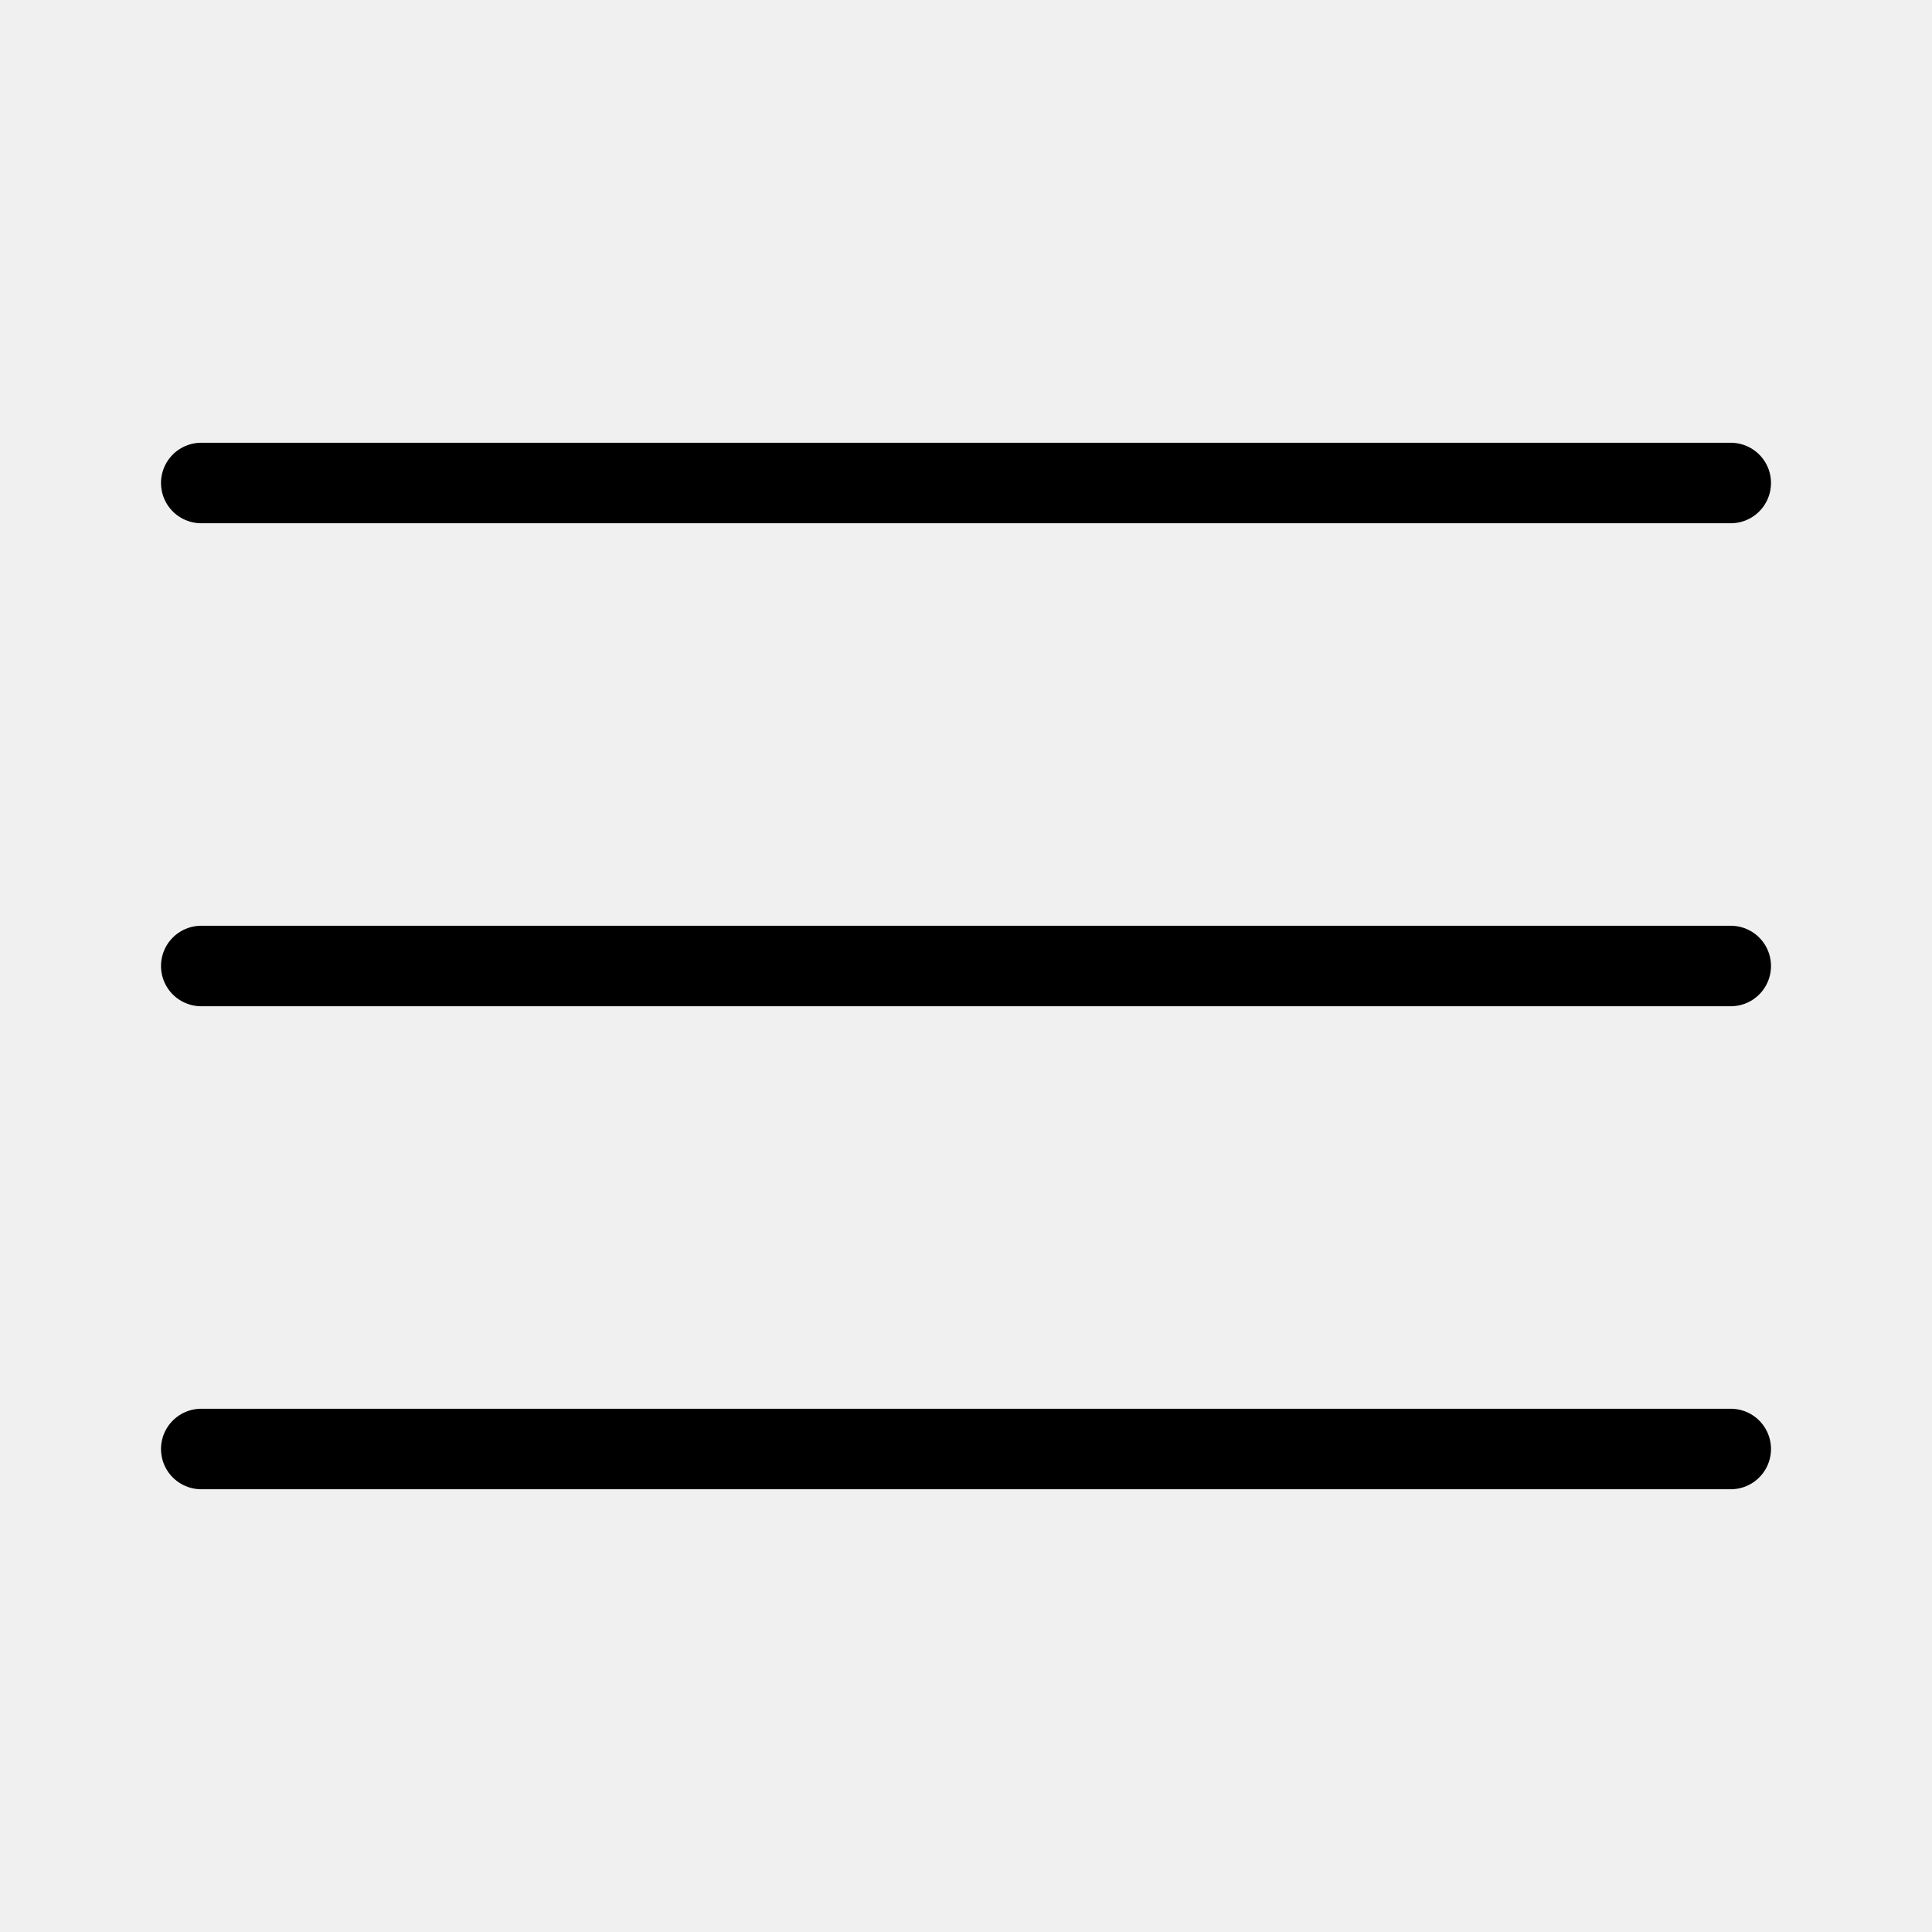
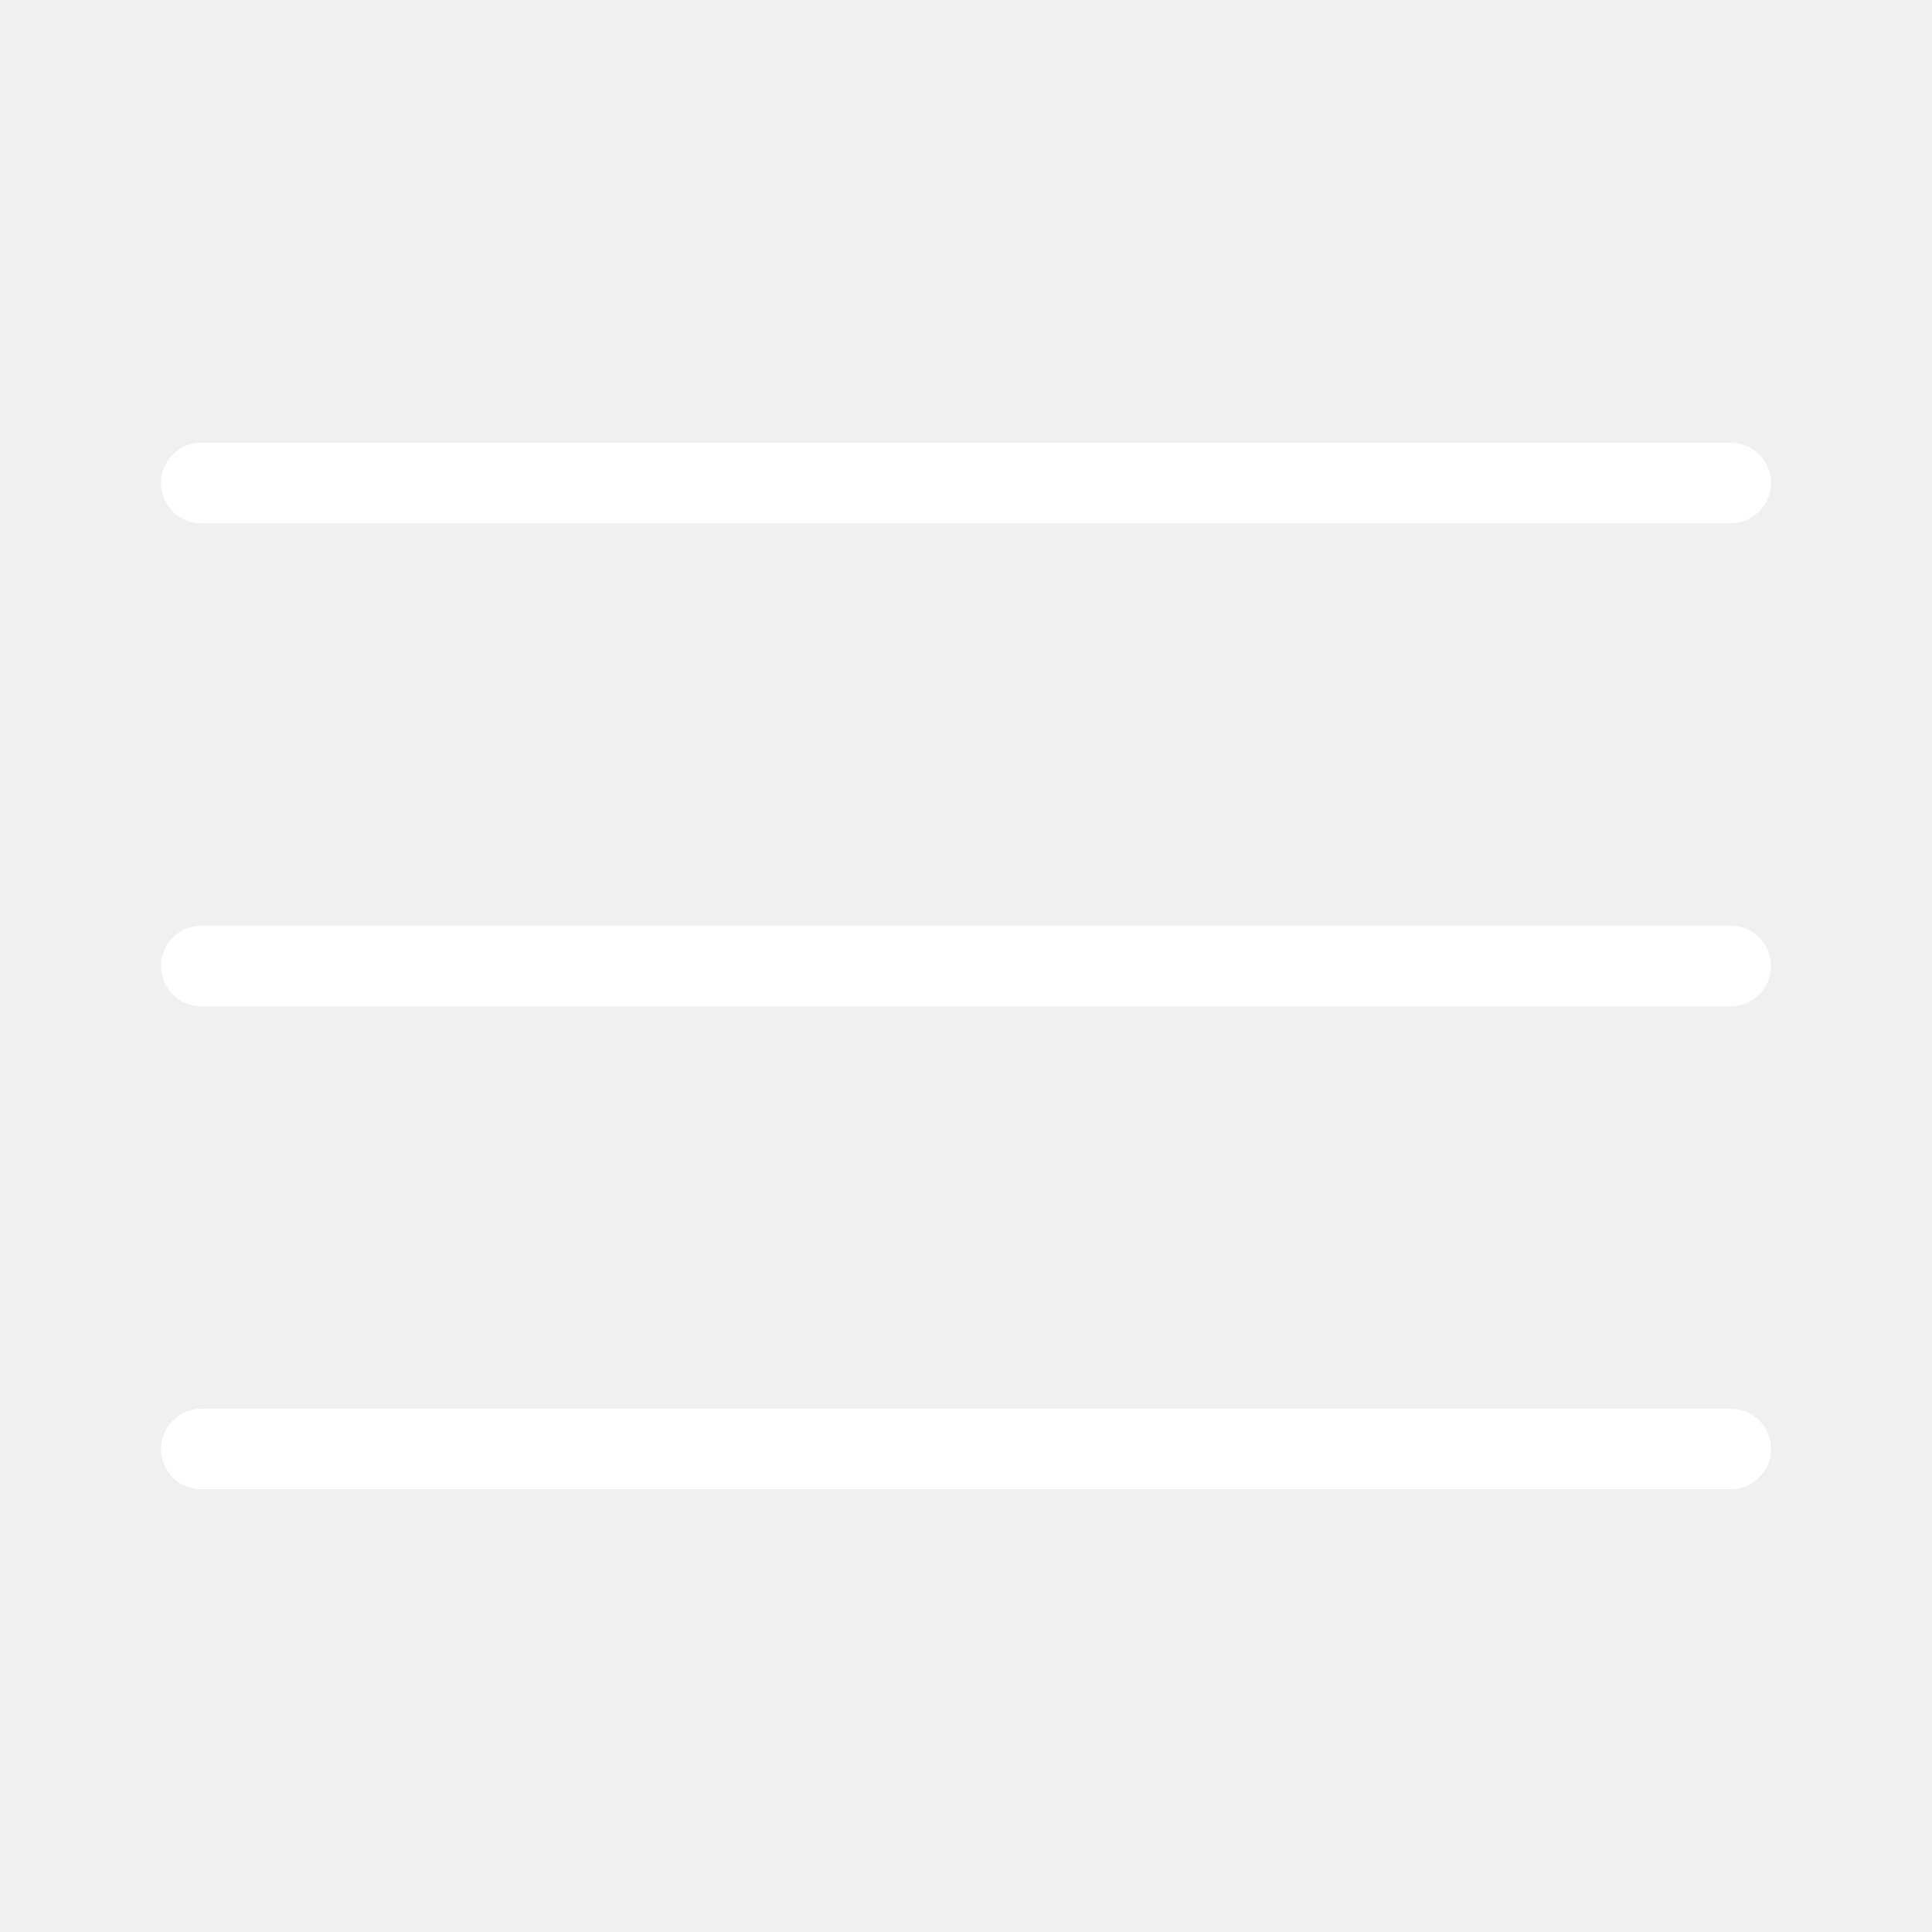
- <svg xmlns="http://www.w3.org/2000/svg" id="Layer_1" data-name="Layer 1" viewBox="0 0 48 48">
-   <defs>
-     <style>.cls-1{fill:none;stroke:#000;stroke-linecap:round;stroke-miterlimit:10;stroke-width:2px;}</style>
-   </defs>
-   <line class="cls-1" x1="5" y1="12" x2="43" y2="12" />
-   <line class="cls-1" x1="5" y1="24" x2="43" y2="24" />
-   <line class="cls-1" x1="5" y1="36" x2="43" y2="36" />
+ <svg xmlns="http://www.w3.org/2000/svg" version="1.1" id="Layer_1" x="0px" y="0px" viewBox="0 0 48 48" style="enable-background:new 0 0 48 48;" xml:space="preserve">
+   <style type="text/css">
+ 	.st0{fill:none;stroke:#FFFFFF;stroke-width:2;stroke-linecap:round;stroke-miterlimit:10;}
+ </style>
+   <line class="st0" x1="5" y1="12" x2="43" y2="12" />
+   <line class="st0" x1="5" y1="24" x2="43" y2="24" />
+   <line class="st0" x1="5" y1="36" x2="43" y2="36" />
</svg>
